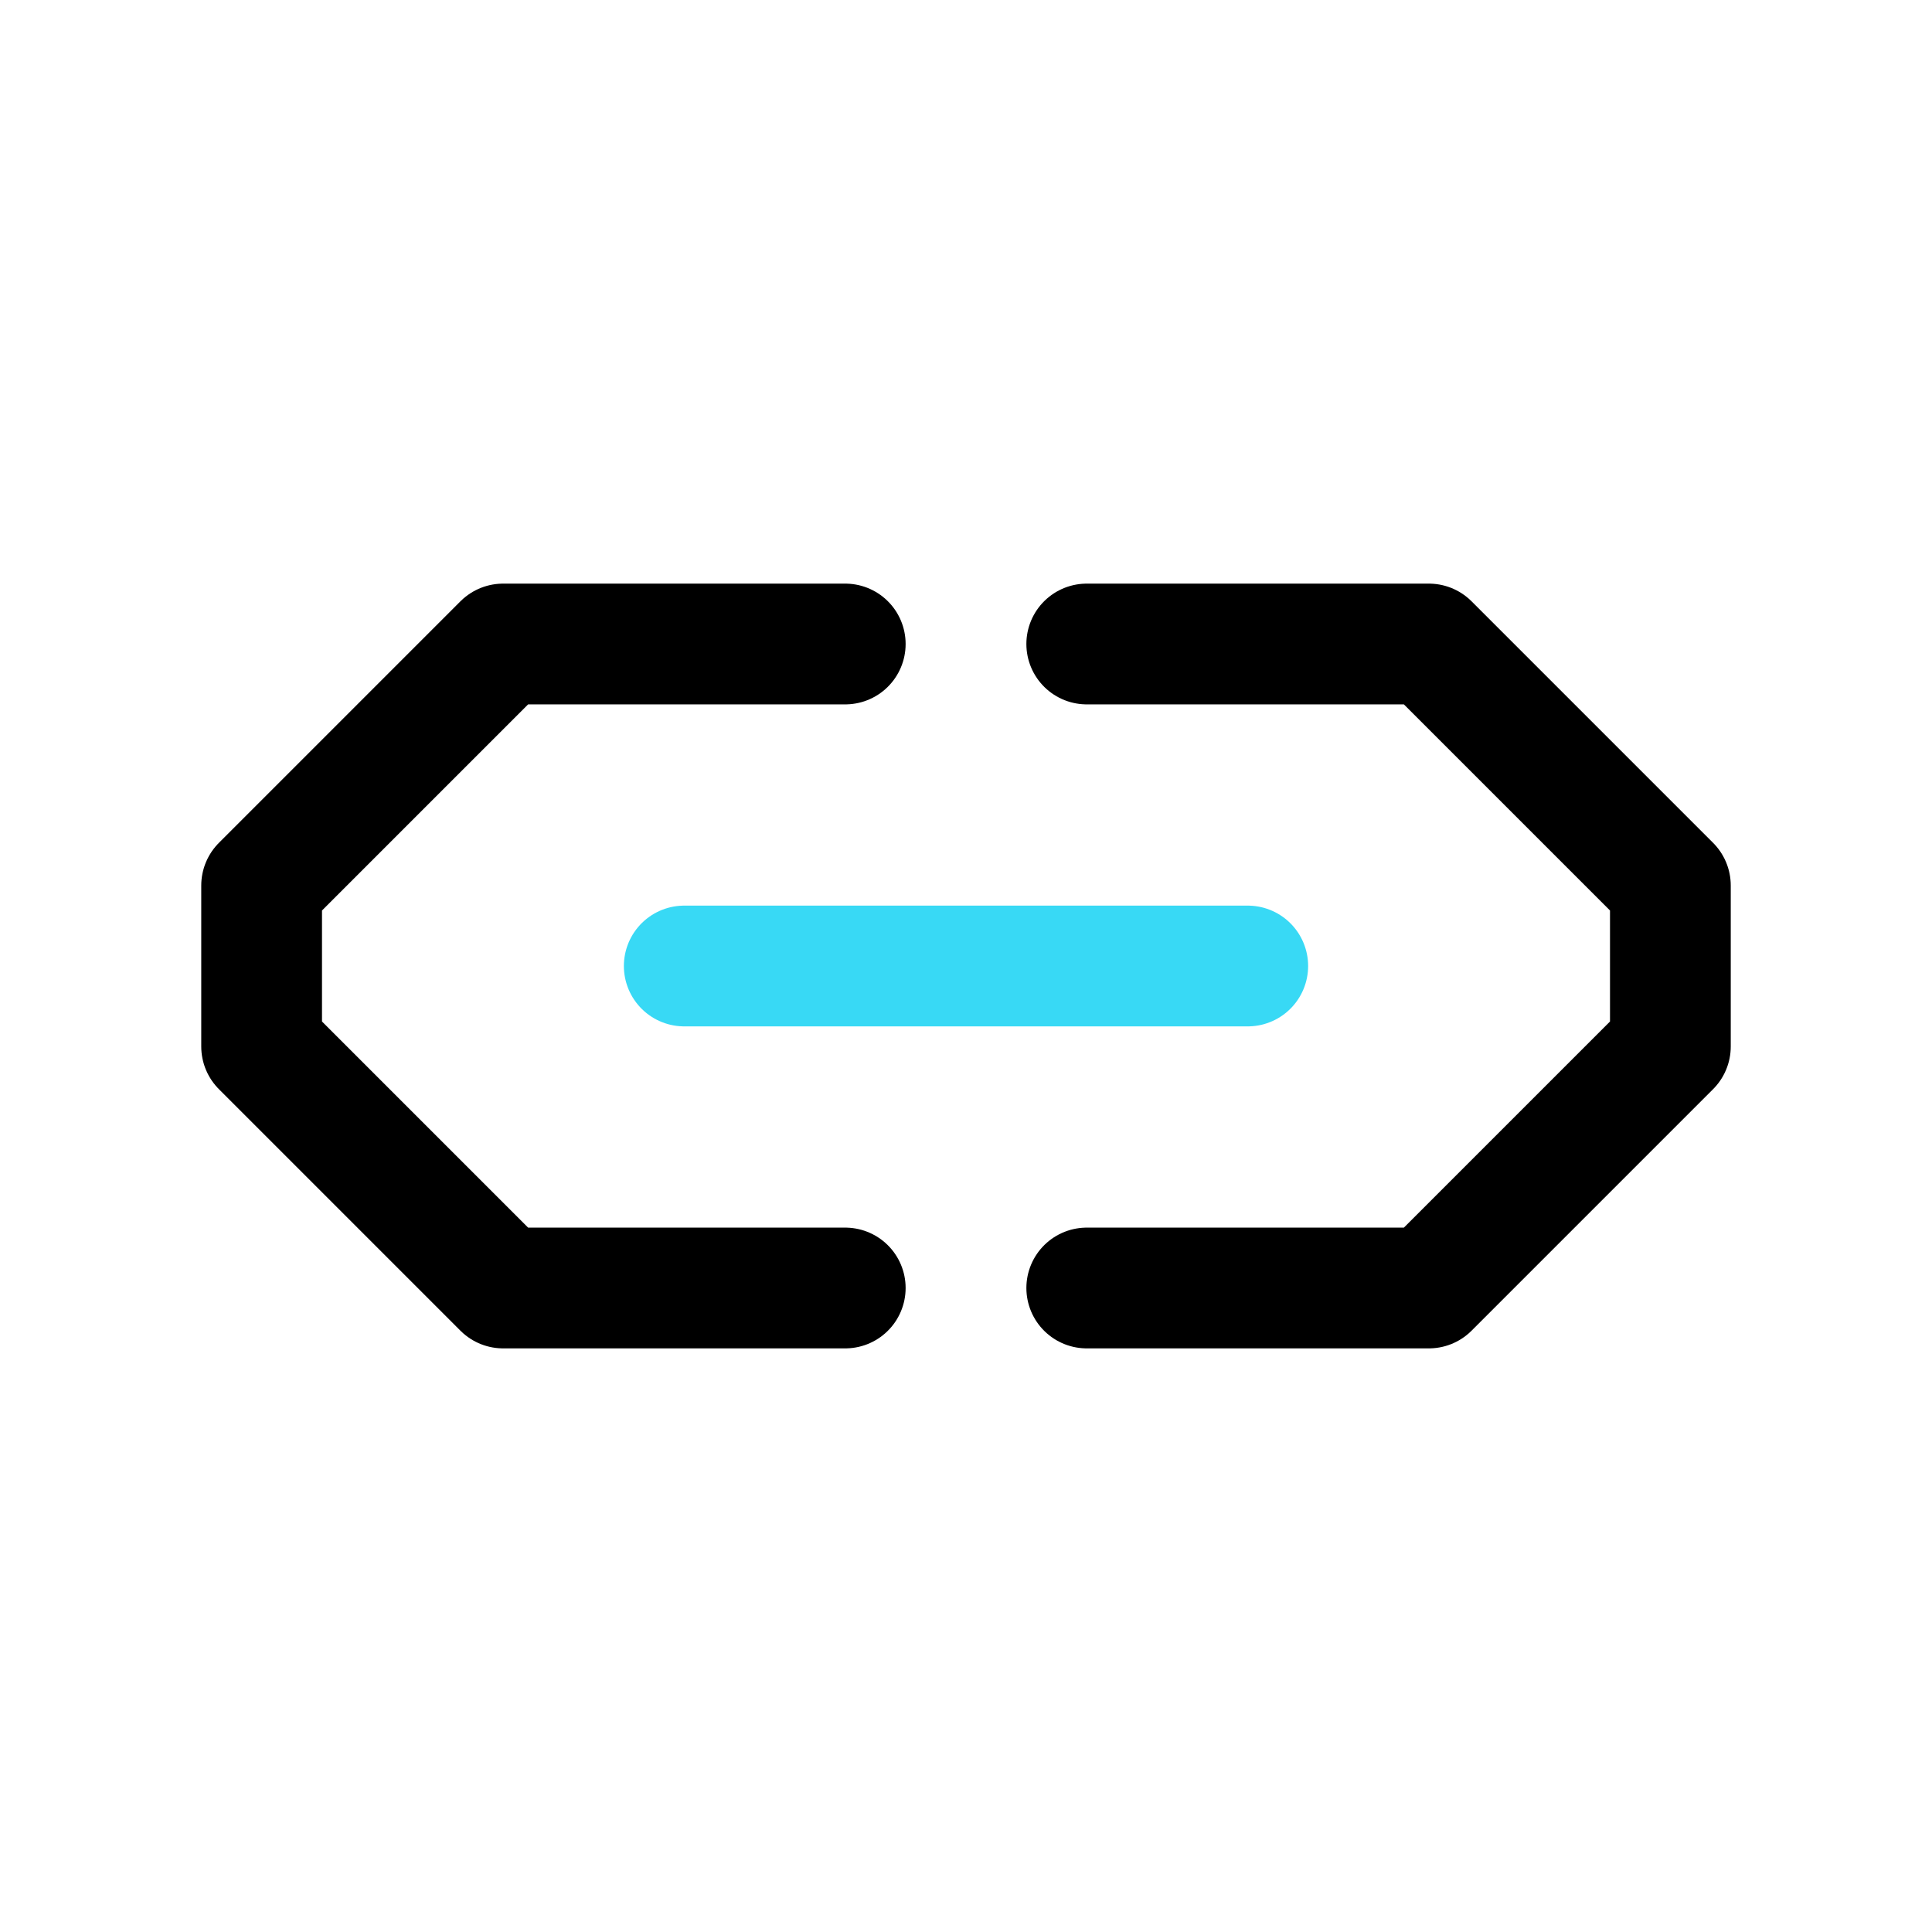
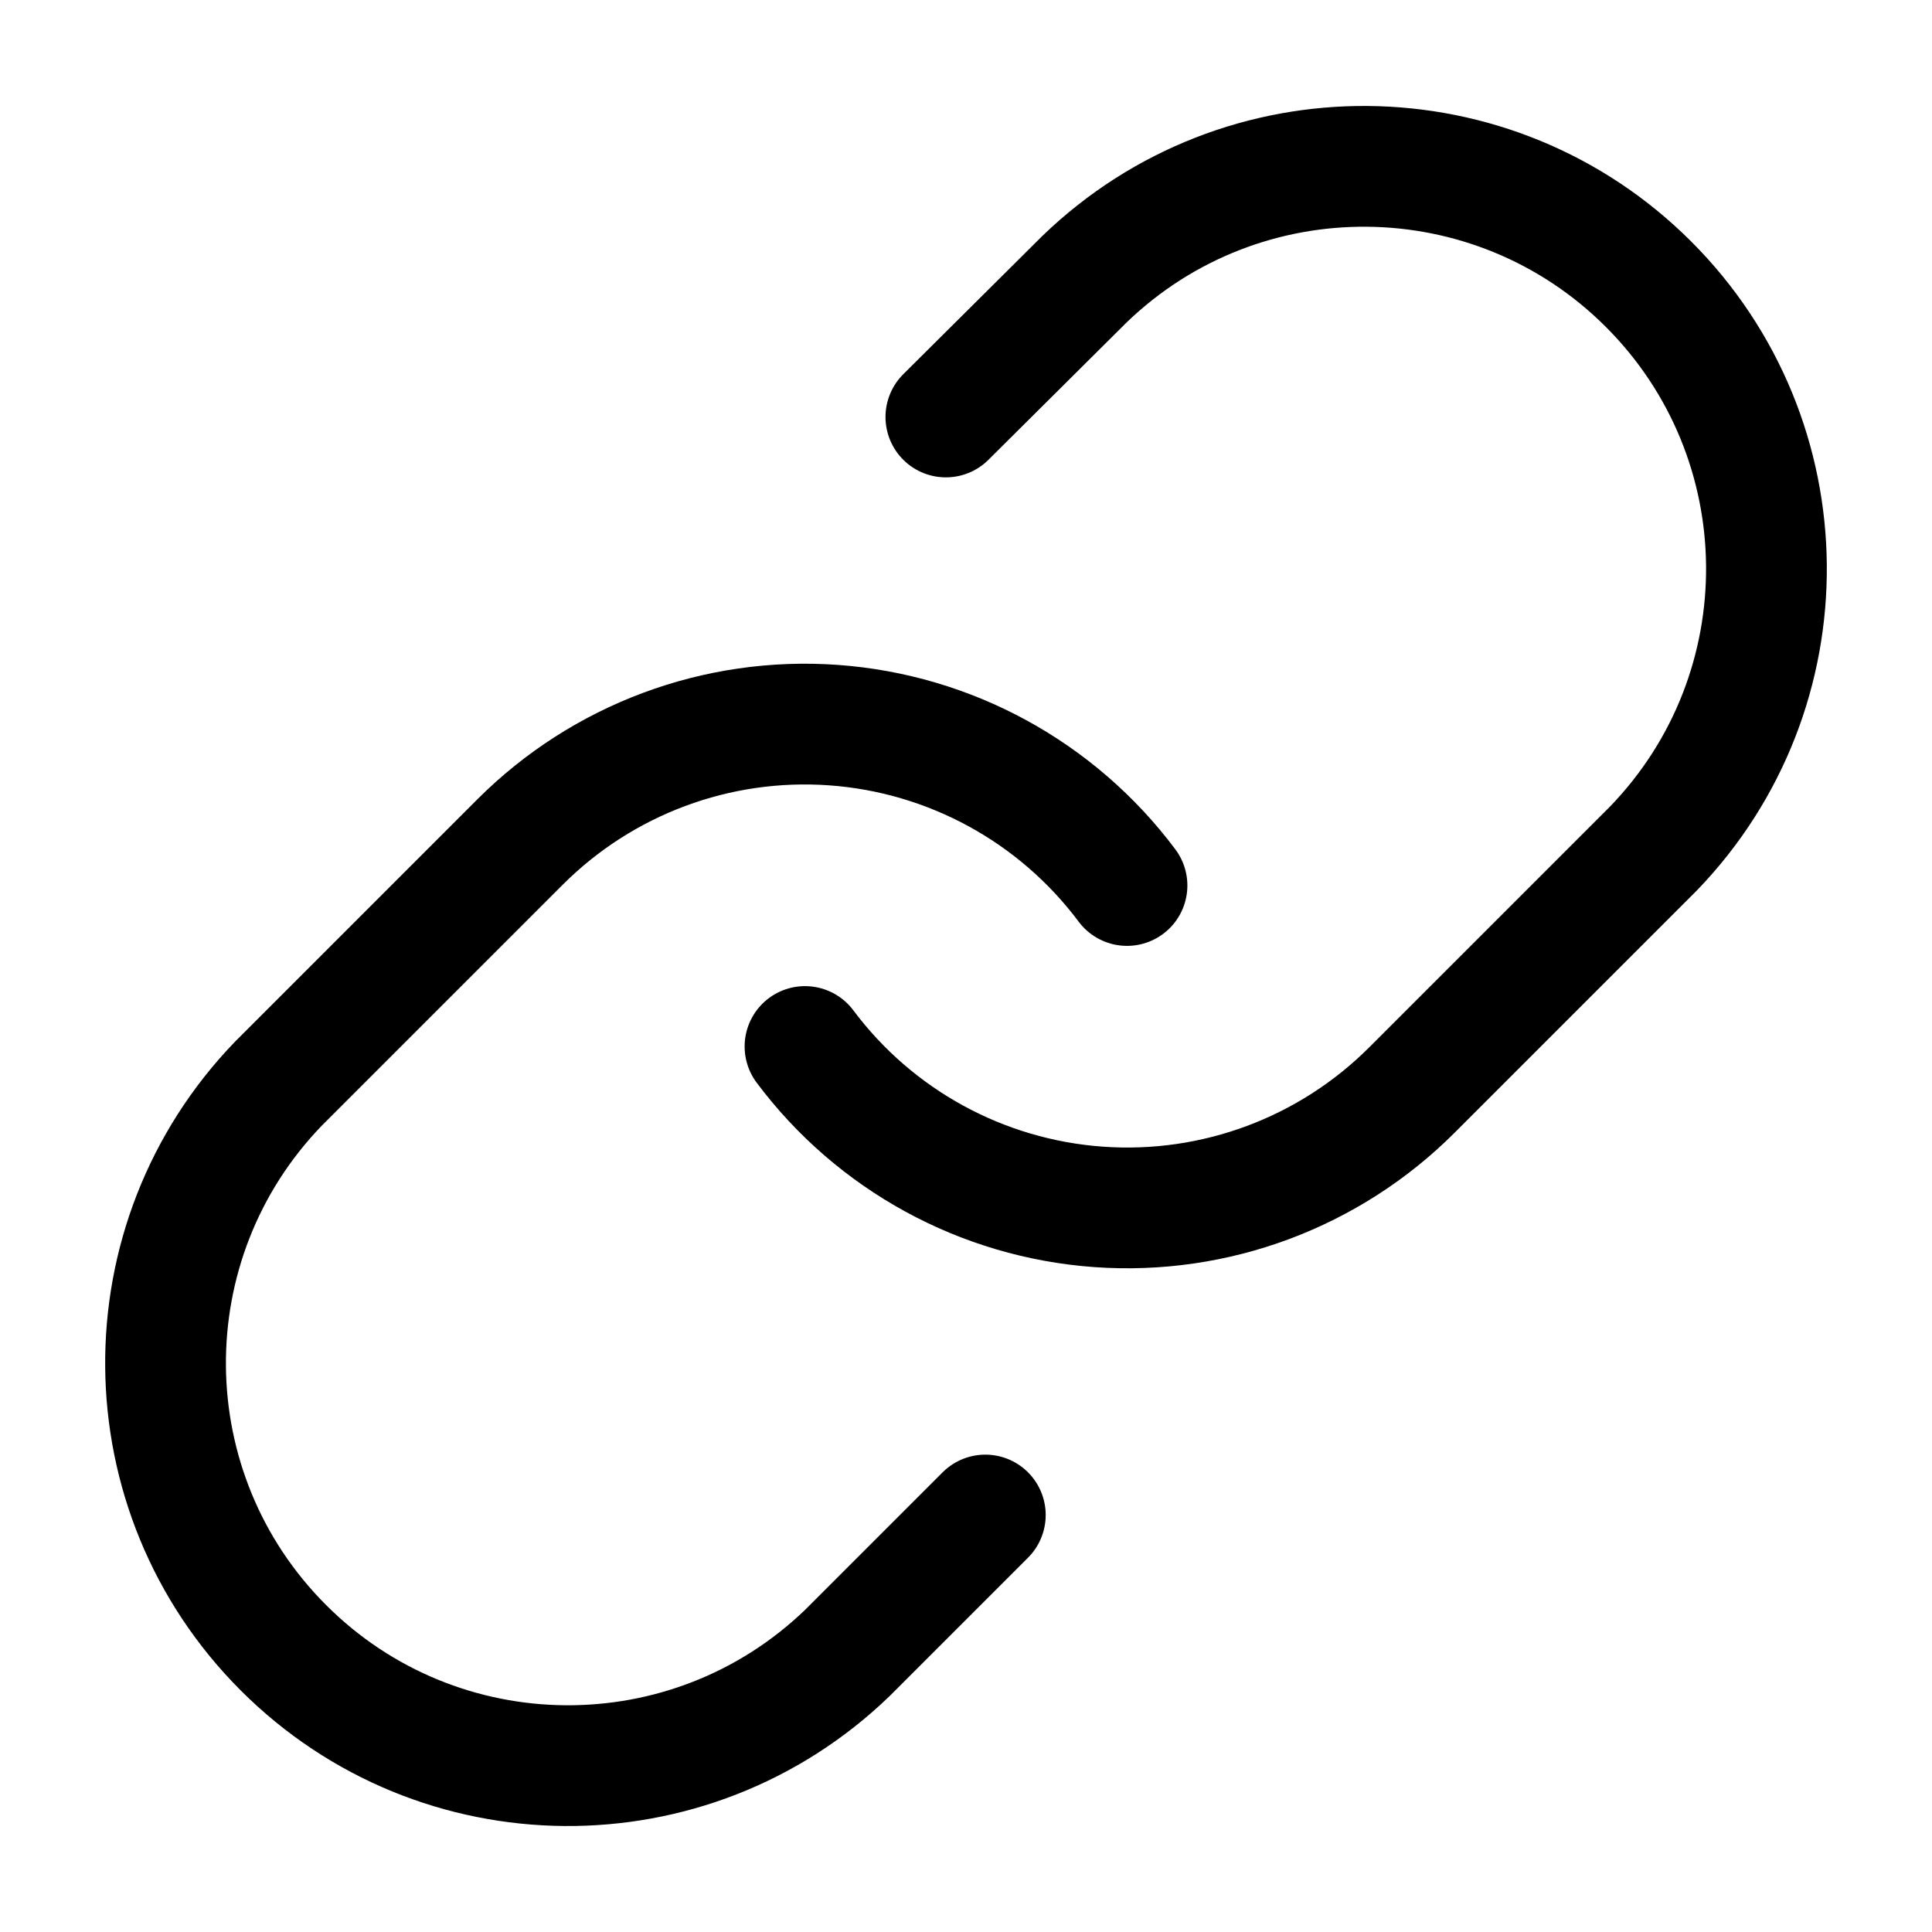
<svg xmlns="http://www.w3.org/2000/svg" width="24" height="24" viewBox="0 0 24 24" fill="none" stroke="currentColor" stroke-width="1.5" stroke-linecap="round" stroke-linejoin="round">
  <style>.accent{stroke:#38d9f5}.accent-fill{fill:#38d9f5}</style>
-   <path d="M10.5 8 H6.25 L3.25 11 V13 L6.25 16 H10.5" />
-   <path d="M13.5 8 H17.75 L20.75 11 V13 L17.75 16 H13.5" />
-   <path class="accent" d="M8.5 12 H15.5" />
+   <path d="M10 13a5 5 0 0 0 7.54.54l3-3a5 5 0 0 0-7.07-7.07l-1.72 1.71" />
+   <path d="M14 11a5 5 0 0 0-7.54-.54l-3 3a5 5 0 0 0 7.07 7.07l1.71-1.71" />
</svg>
